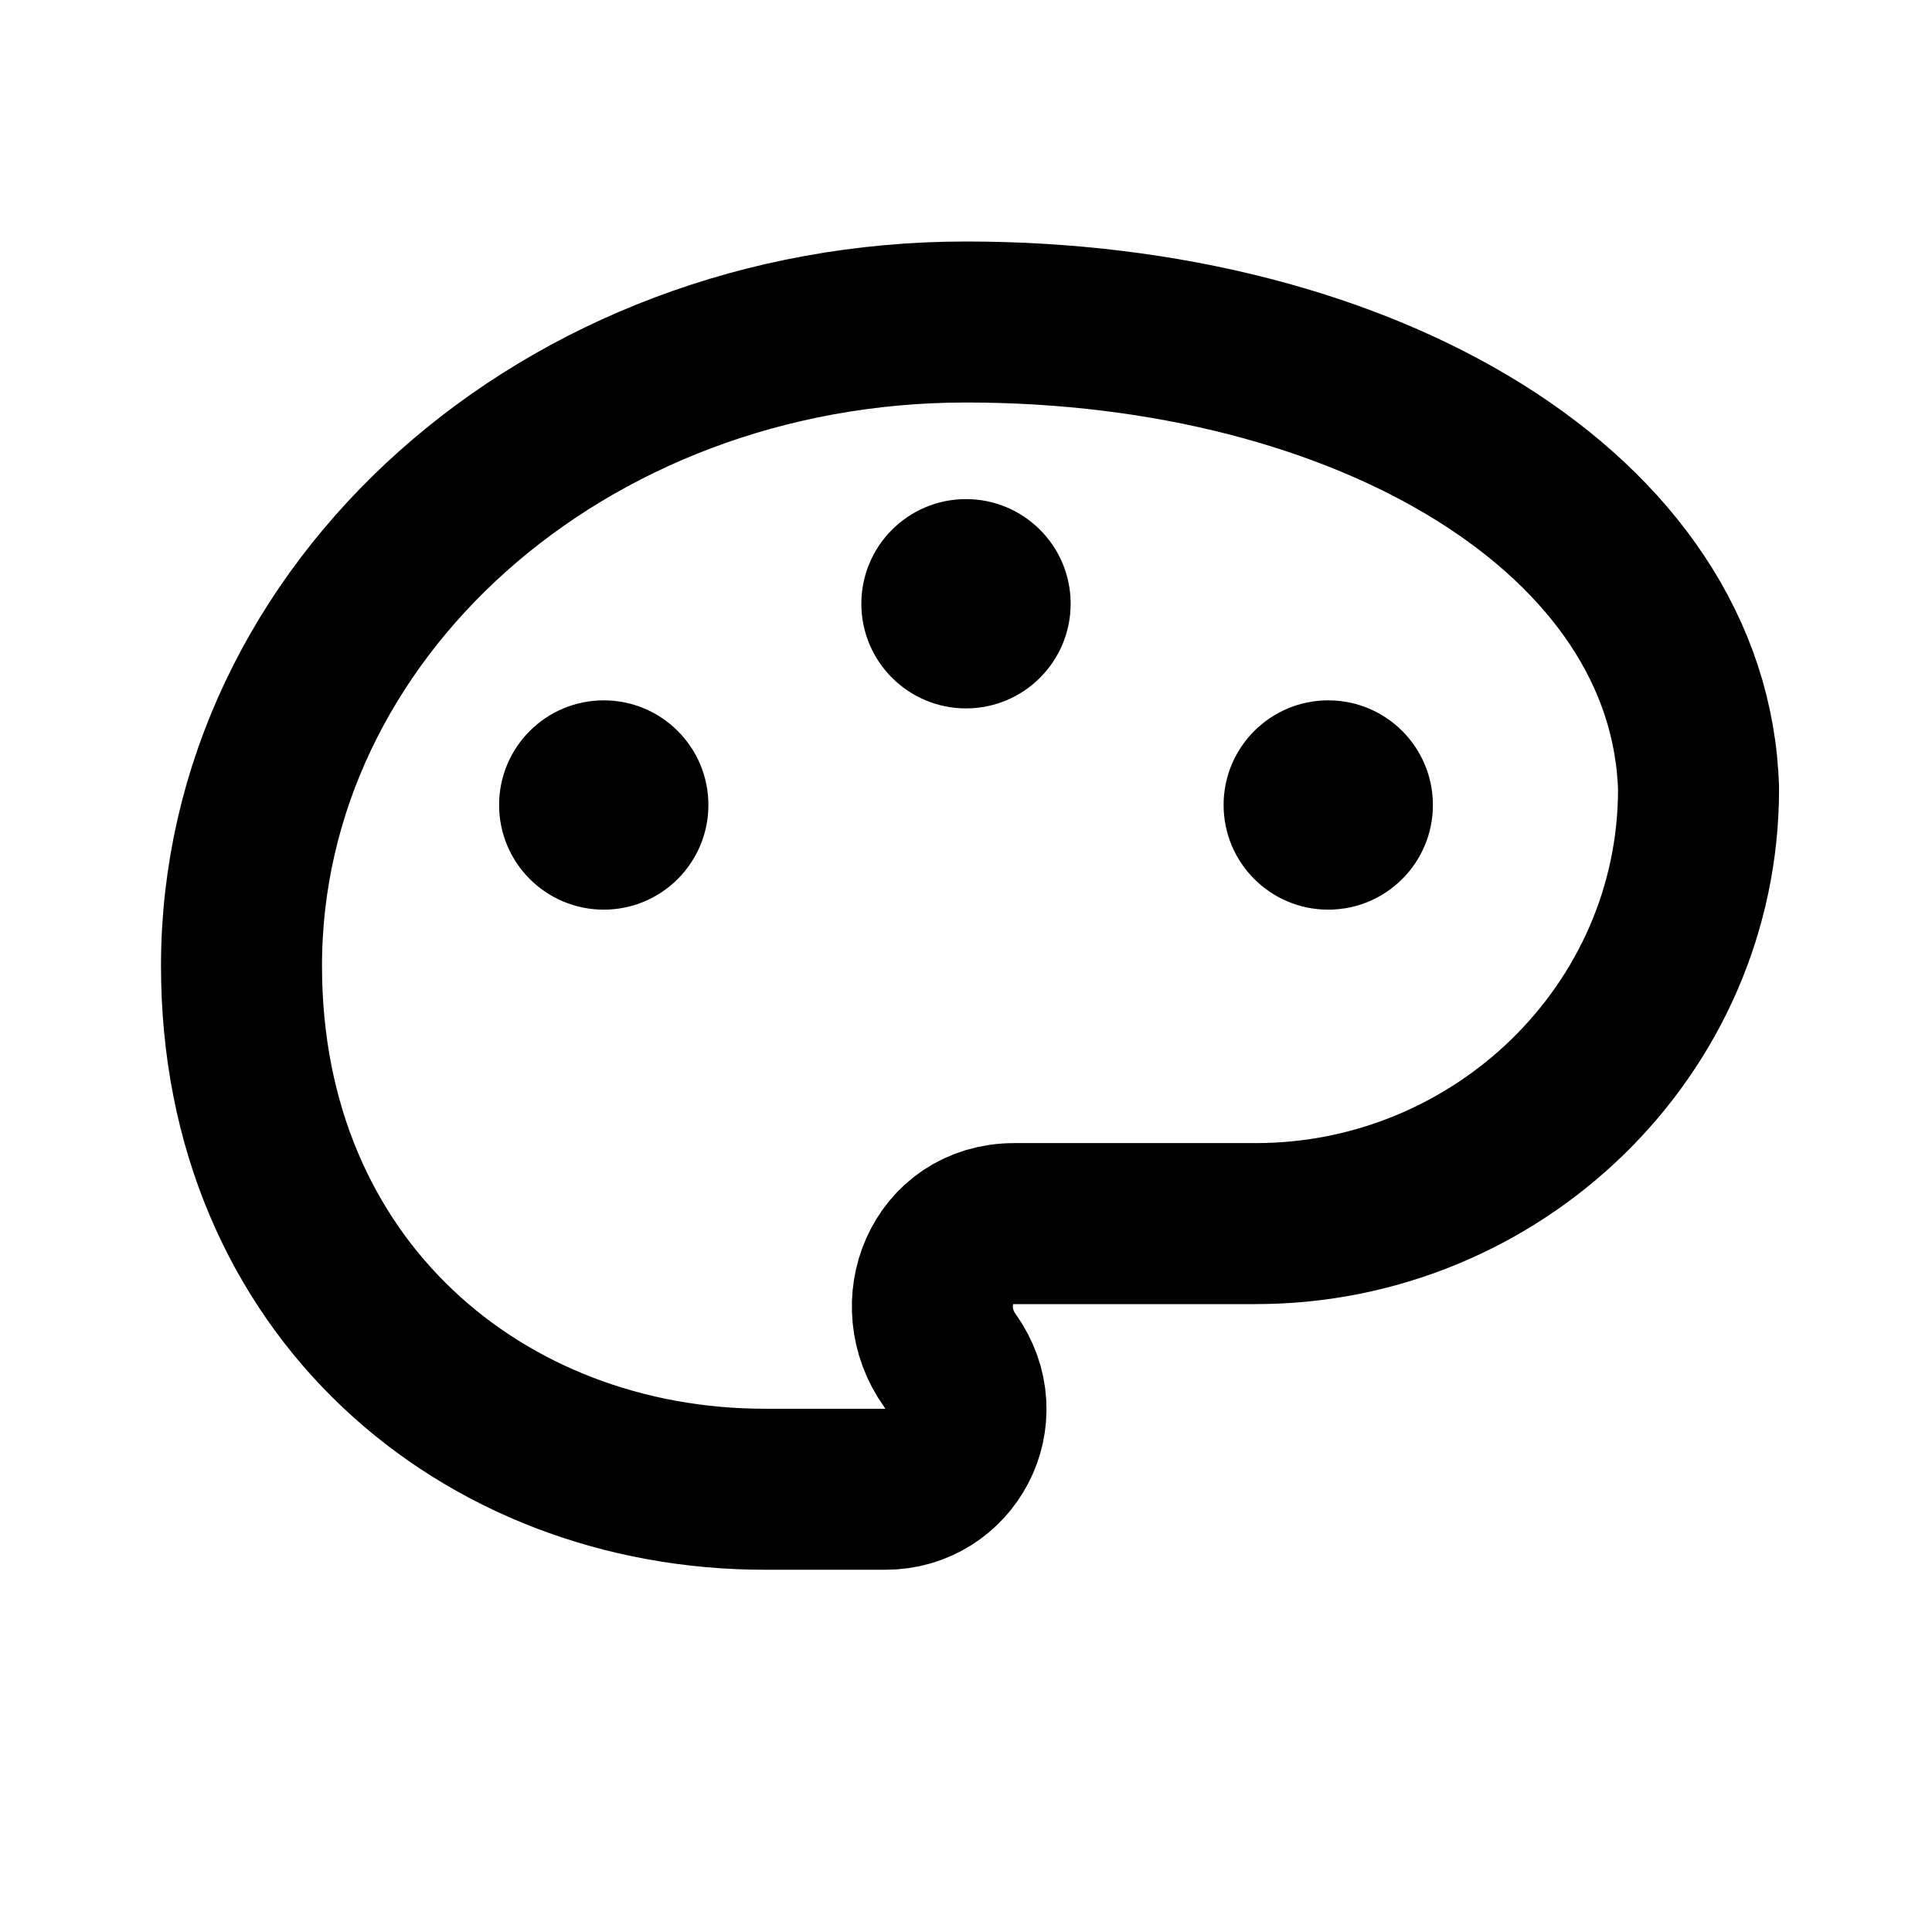
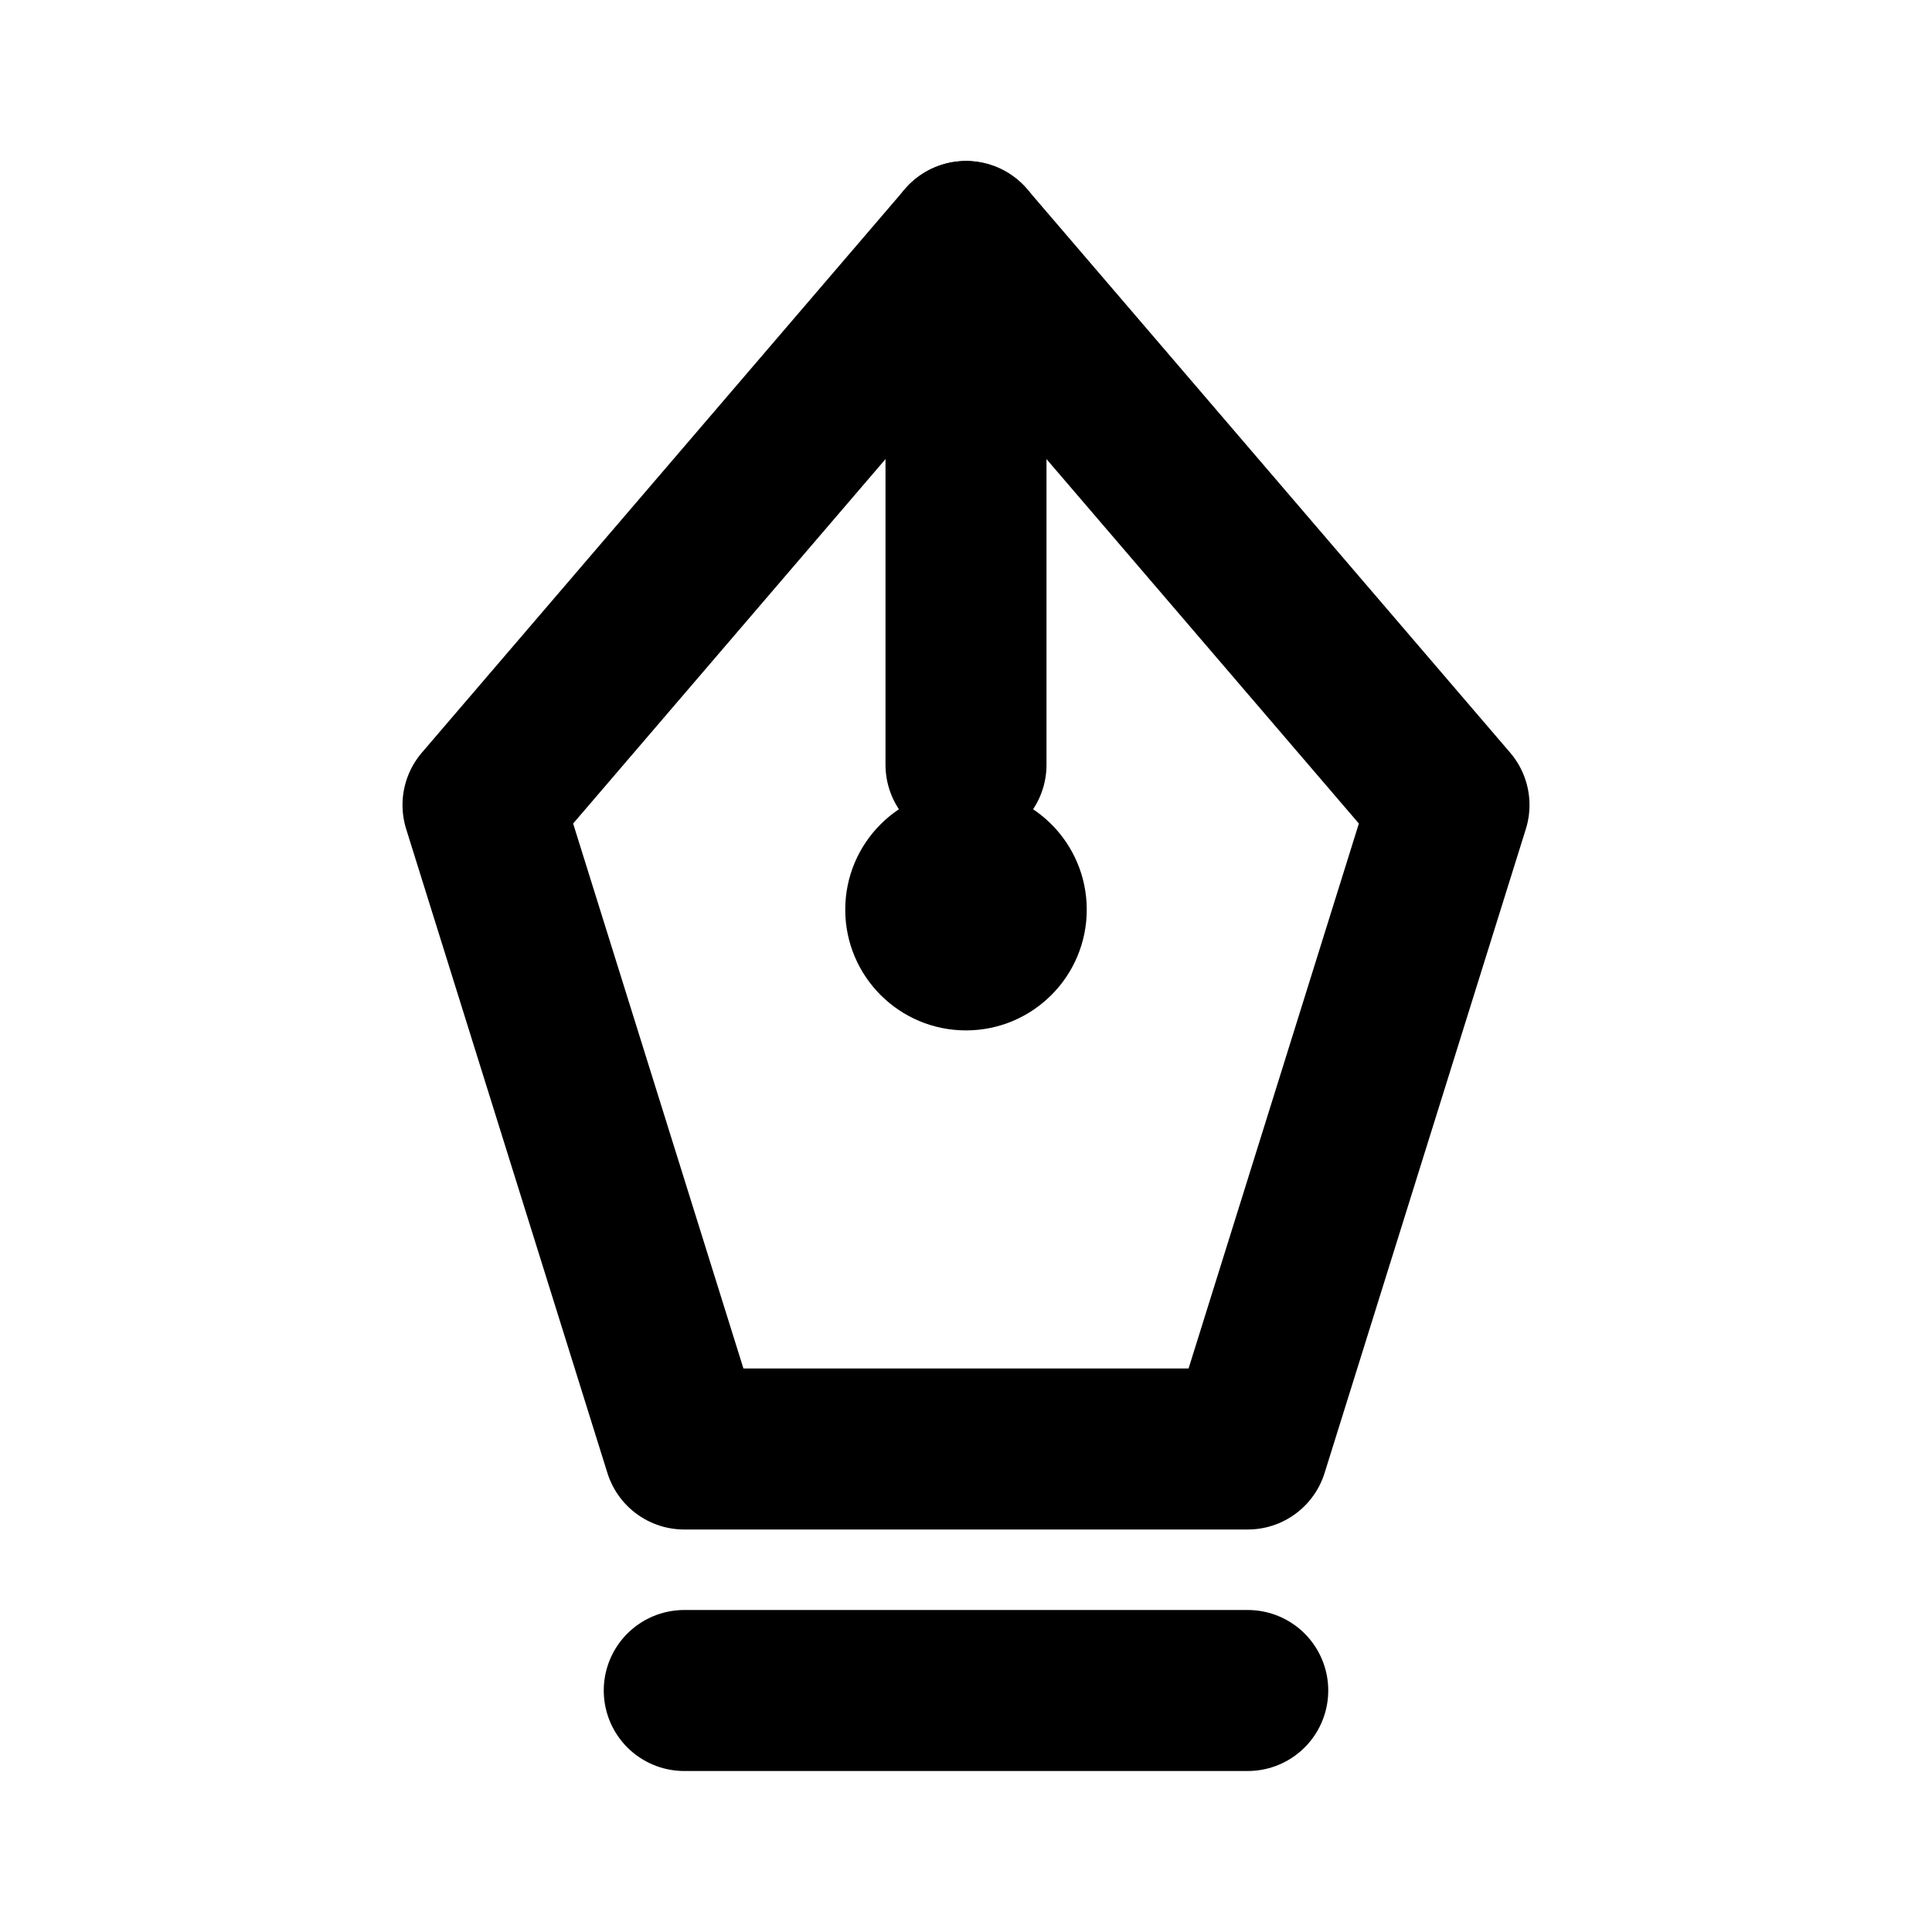
<svg xmlns="http://www.w3.org/2000/svg" viewBox="0 0 24 24" fill="none">
-   <path d="M12 4C7 4 3 7.6 3 12c0 4 3 6.5 6.5 6.5H11c.8 0 1.3-.9.8-1.6-.5-.7-.1-1.7.8-1.7h3c3 0 5.5-2.4 5.5-5.4C21 6.4 17 4 12 4Z" stroke="currentColor" stroke-width="2" stroke-linecap="round" stroke-linejoin="round" />
-   <circle cx="7.5" cy="10" r="1.3" fill="currentColor" />
-   <circle cx="12" cy="7.5" r="1.3" fill="currentColor" />
-   <circle cx="16.5" cy="10" r="1.3" fill="currentColor" />
+   <g stroke="currentColor" stroke-width="2" stroke-linecap="round" stroke-linejoin="round">
+     <path d="M12 3l6 7-2.5 8h-7L6 10Z" />
+     <path d="M12 3v6.5" />
+     <path d="M8.5 21h7" />
+   </g>
+   <circle cx="12" cy="11.3" r="1.5" fill="currentColor" />
</svg>
